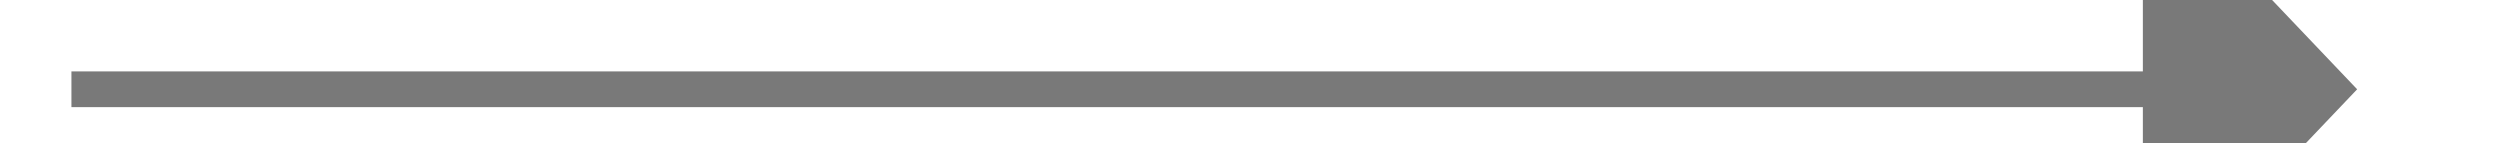
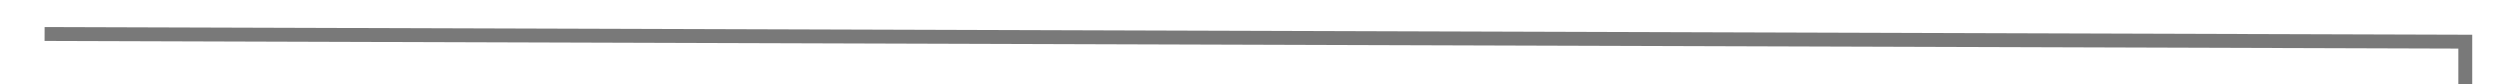
- <svg xmlns="http://www.w3.org/2000/svg" version="1.1" width="70px" height="4px" preserveAspectRatio="xMinYMid meet" viewBox="806 315  70 2">
-   <g transform="matrix(0 -1 1 0 525 1157 )">
-     <path d="M 866.5 322.3  L 872.5 316  L 866.5 309.7  L 866.5 322.3  Z " fill-rule="nonzero" fill="#797979" stroke="none" transform="matrix(6.12303176911189E-17 1 -1 6.12303176911189E-17 1156.5 -525.5 )" />
-     <path d="M 808.5 316  L 867.5 316  " stroke-width="1" stroke="#797979" fill="none" transform="matrix(6.12303176911189E-17 1 -1 6.12303176911189E-17 1156.5 -525.5 )" />
+ <svg xmlns="http://www.w3.org/2000/svg" version="1.1" width="180px" height="6px" preserveAspectRatio="xMinYMid meet" viewBox="368 369  180 4">
+   <g transform="matrix(0 -1 1 0 87 829 )">
+     <path d="M 47.553 0.211  L 47 174.5  L 0.184 174.5  " stroke-width="1" stroke="#797979" fill="none" transform="matrix(1 0 0 1 411 284 )" />
  </g>
</svg>
